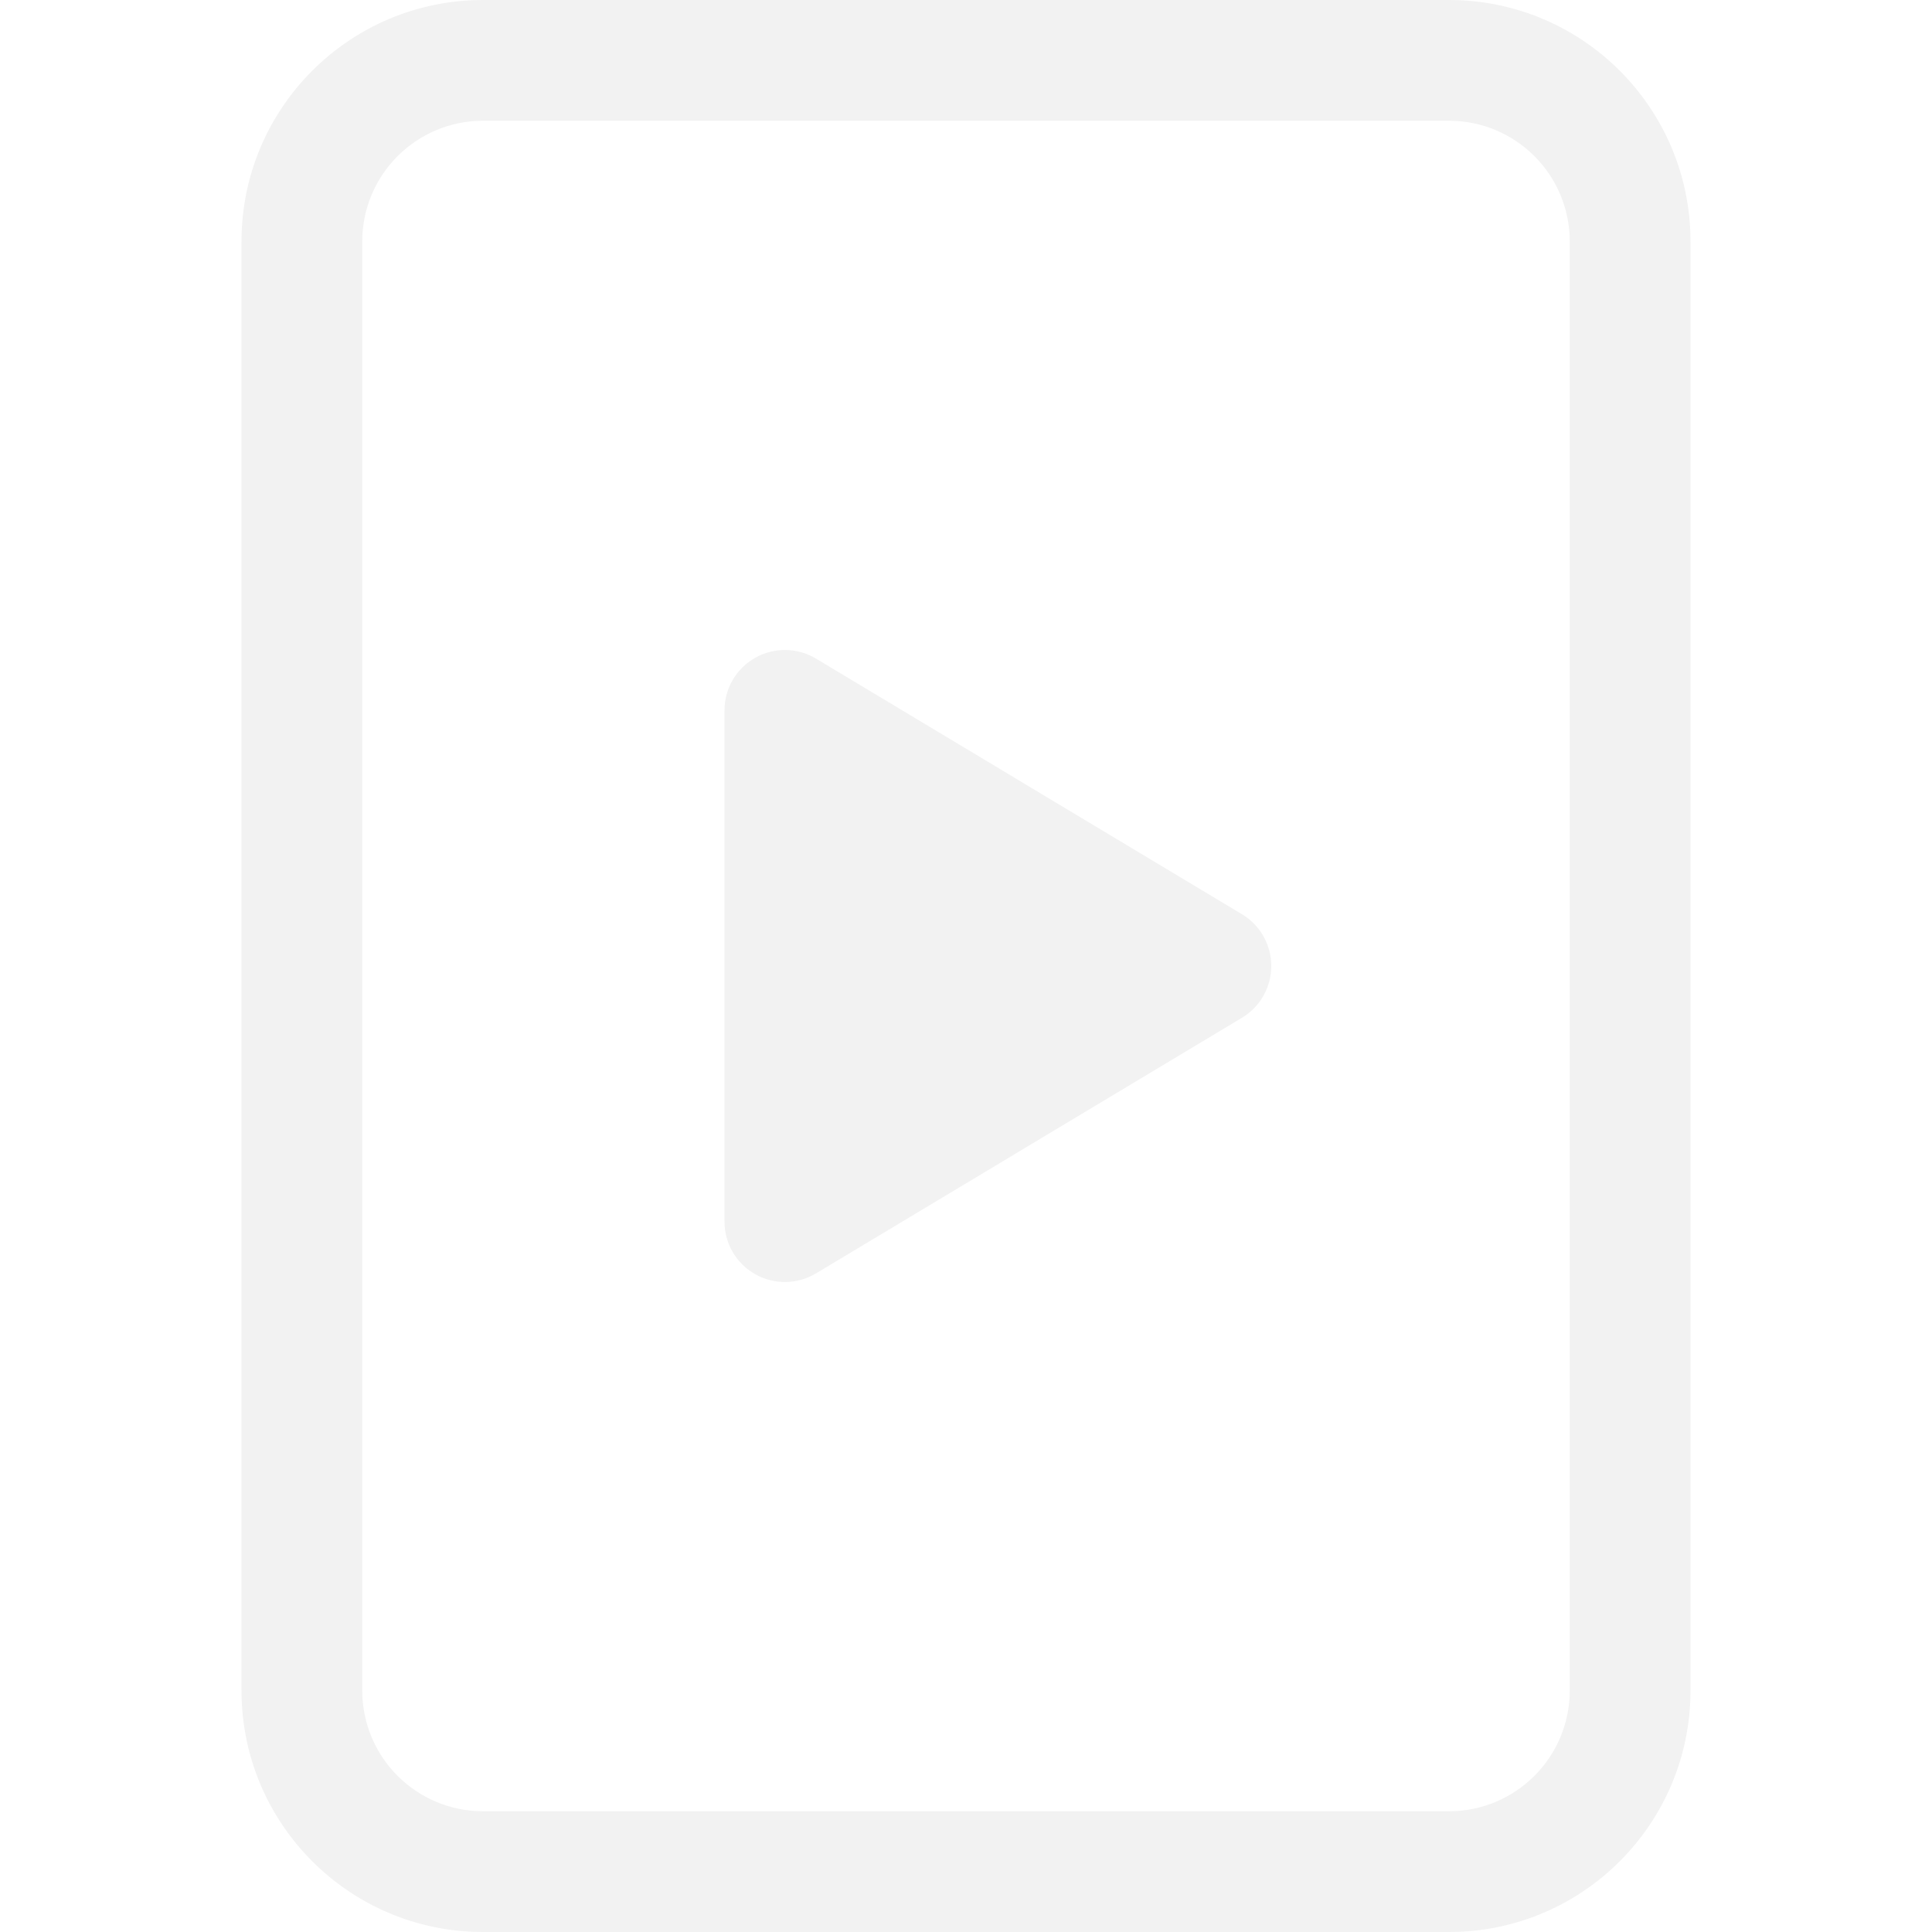
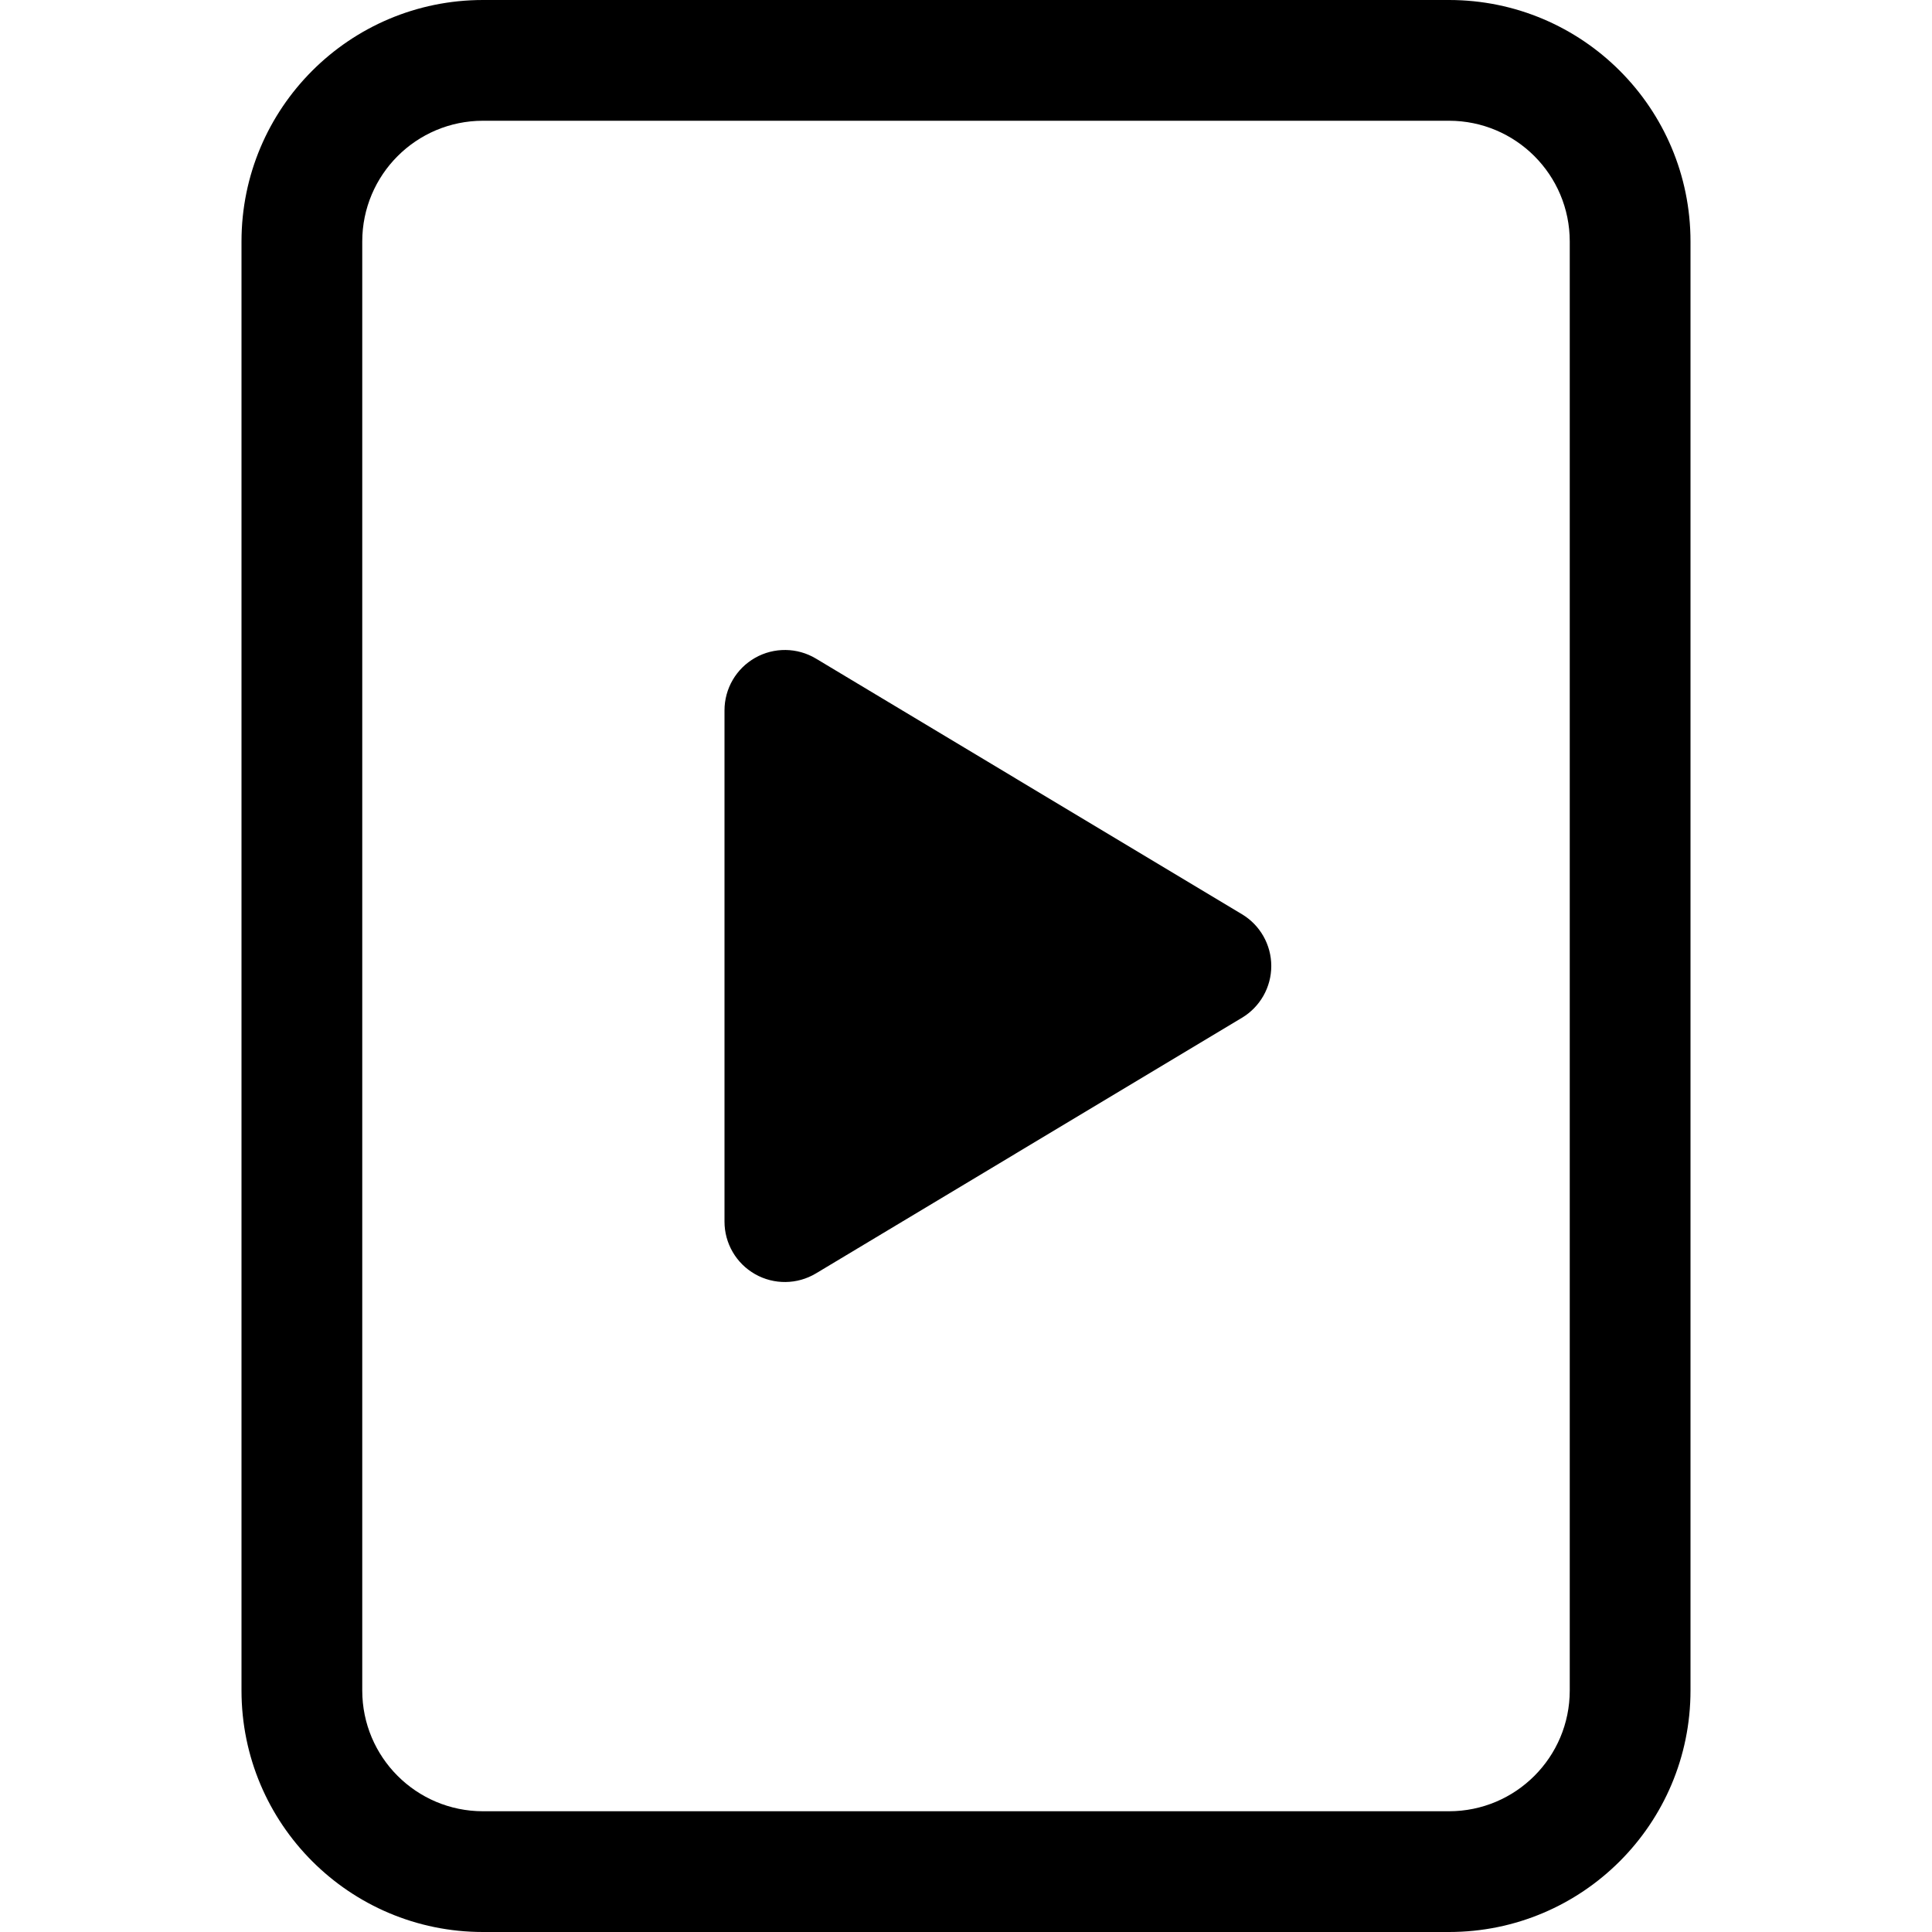
- <svg xmlns="http://www.w3.org/2000/svg" width="25" height="25" fill="#f2f2f2" class="bi bi-file-play" viewBox="0 0 16 16">
+ <svg xmlns="http://www.w3.org/2000/svg" width="25" height="25" fill="#000000" class="bi bi-file-play" viewBox="0 0 16 16">
  <path d="M6 10.117V5.883a.5.5 0 0 1 .757-.429l3.528 2.117a.5.5 0 0 1 0 .858l-3.528 2.117a.5.5 0 0 1-.757-.43z" />
  <path d="M4 0a2 2 0 0 0-2 2v12a2 2 0 0 0 2 2h8a2 2 0 0 0 2-2V2a2 2 0 0 0-2-2H4zm0 1h8a1 1 0 0 1 1 1v12a1 1 0 0 1-1 1H4a1 1 0 0 1-1-1V2a1 1 0 0 1 1-1z" />
</svg>
